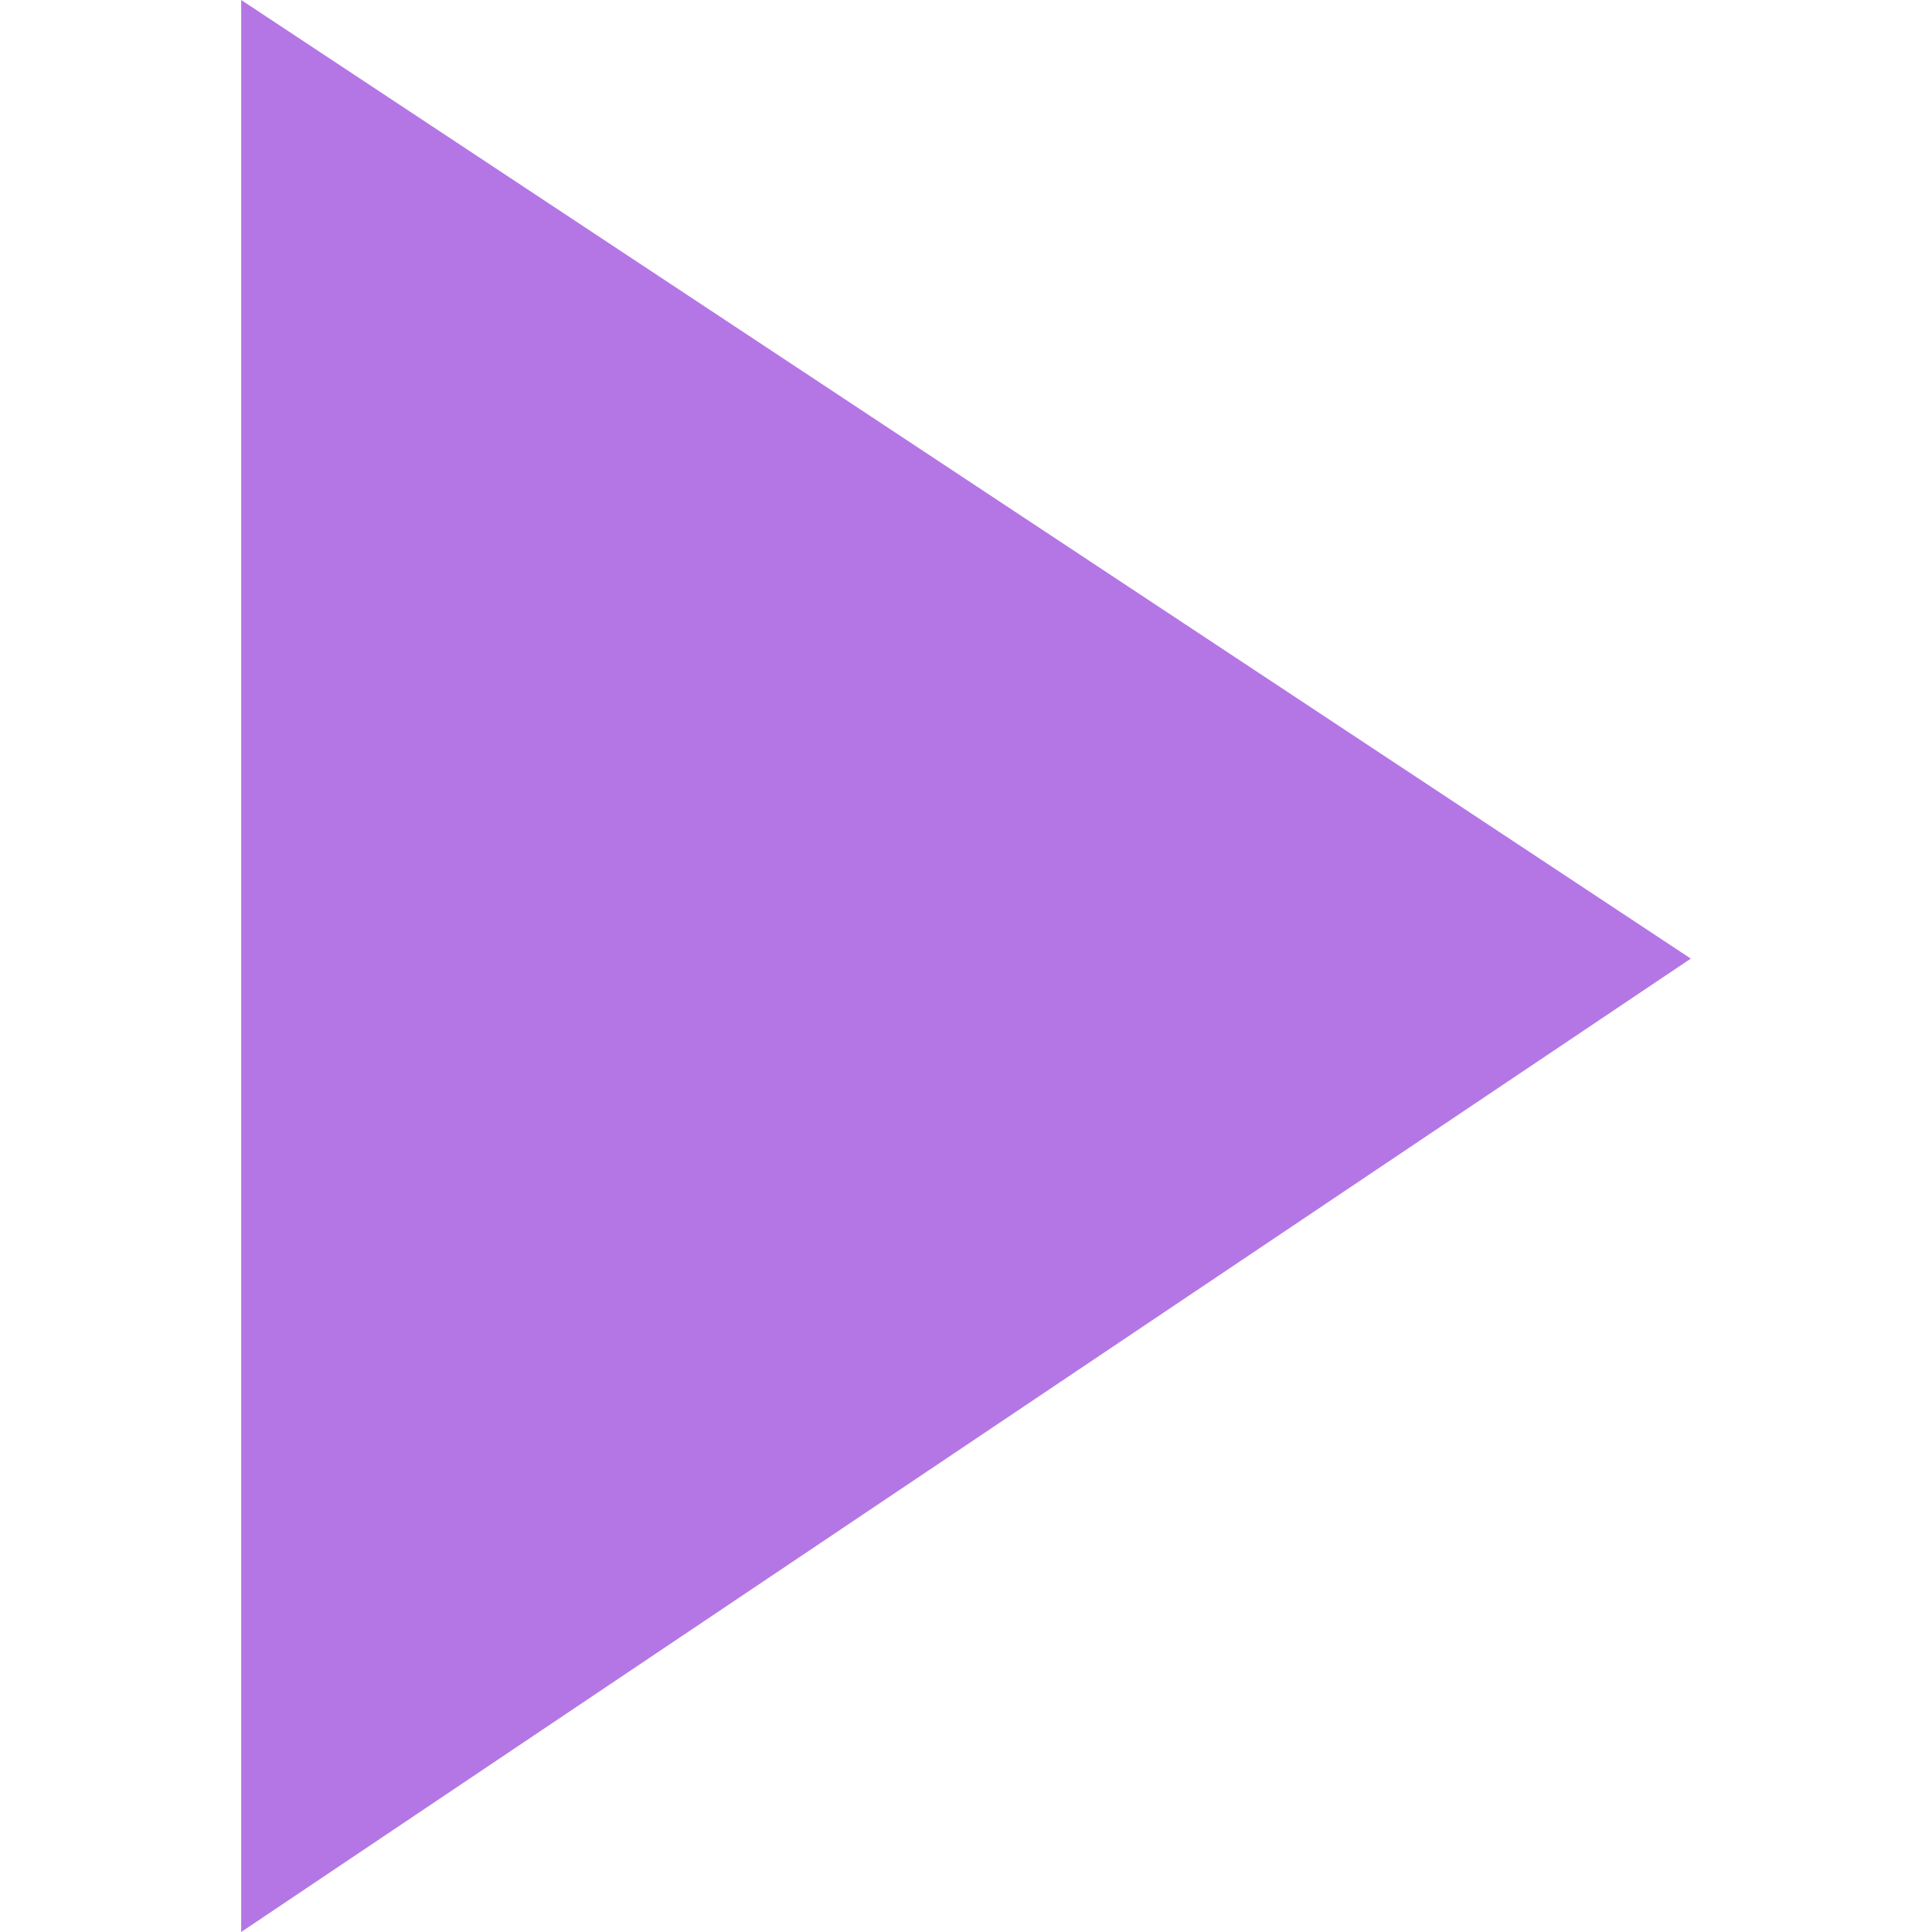
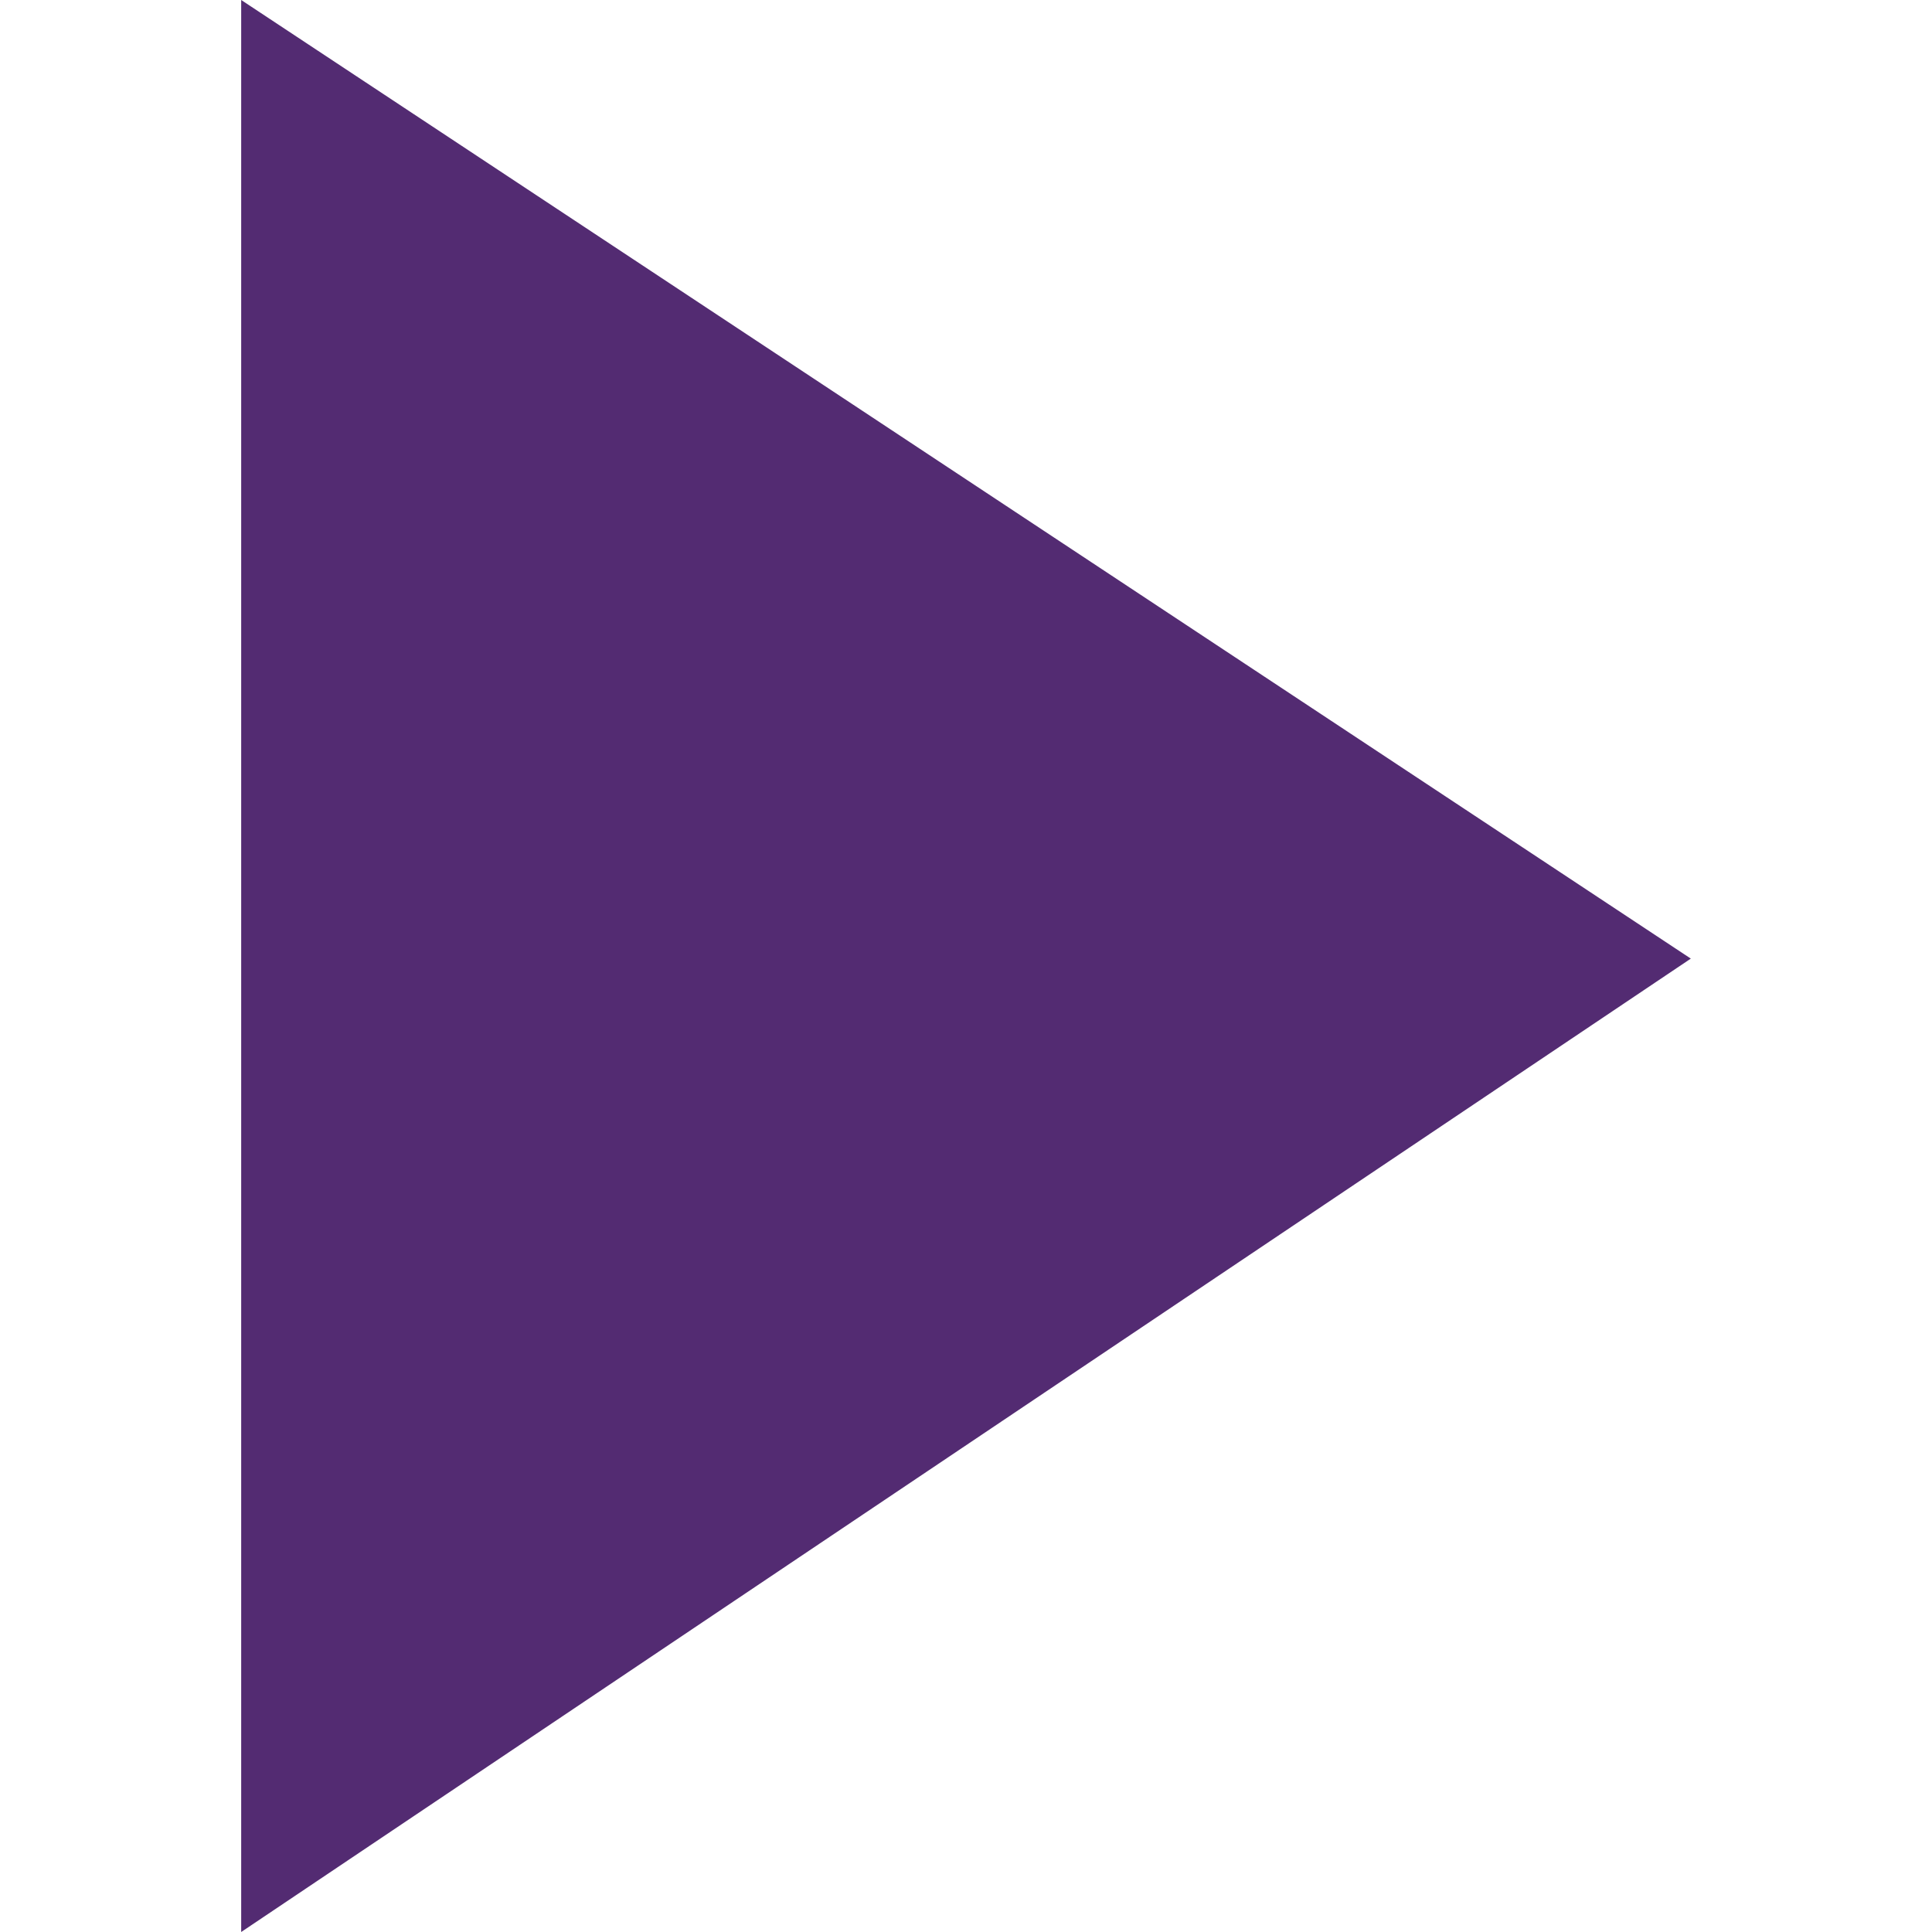
- <svg xmlns="http://www.w3.org/2000/svg" version="1.1" id="Layer_1" x="0px" y="0px" viewBox="0 0 92.2 122.88" fill="#B476E5" height="30px" width="30px" style="enable-background:#B476E5" xml:space="preserve">
+ <svg xmlns="http://www.w3.org/2000/svg" version="1.1" id="Layer_1" x="0px" y="0px" viewBox="0 0 92.2 122.88" fill="#532B72" height="30px" width="30px" style="enable-background:#B476E5" xml:space="preserve">
  <style type="text/css">.st0{fill-rule:evenodd;clip-rule:evenodd;}</style>
  <g>
    <polygon class="st0" points="92.2,60.97 0,122.88 0,0 92.2,60.97" />
  </g>
</svg>
